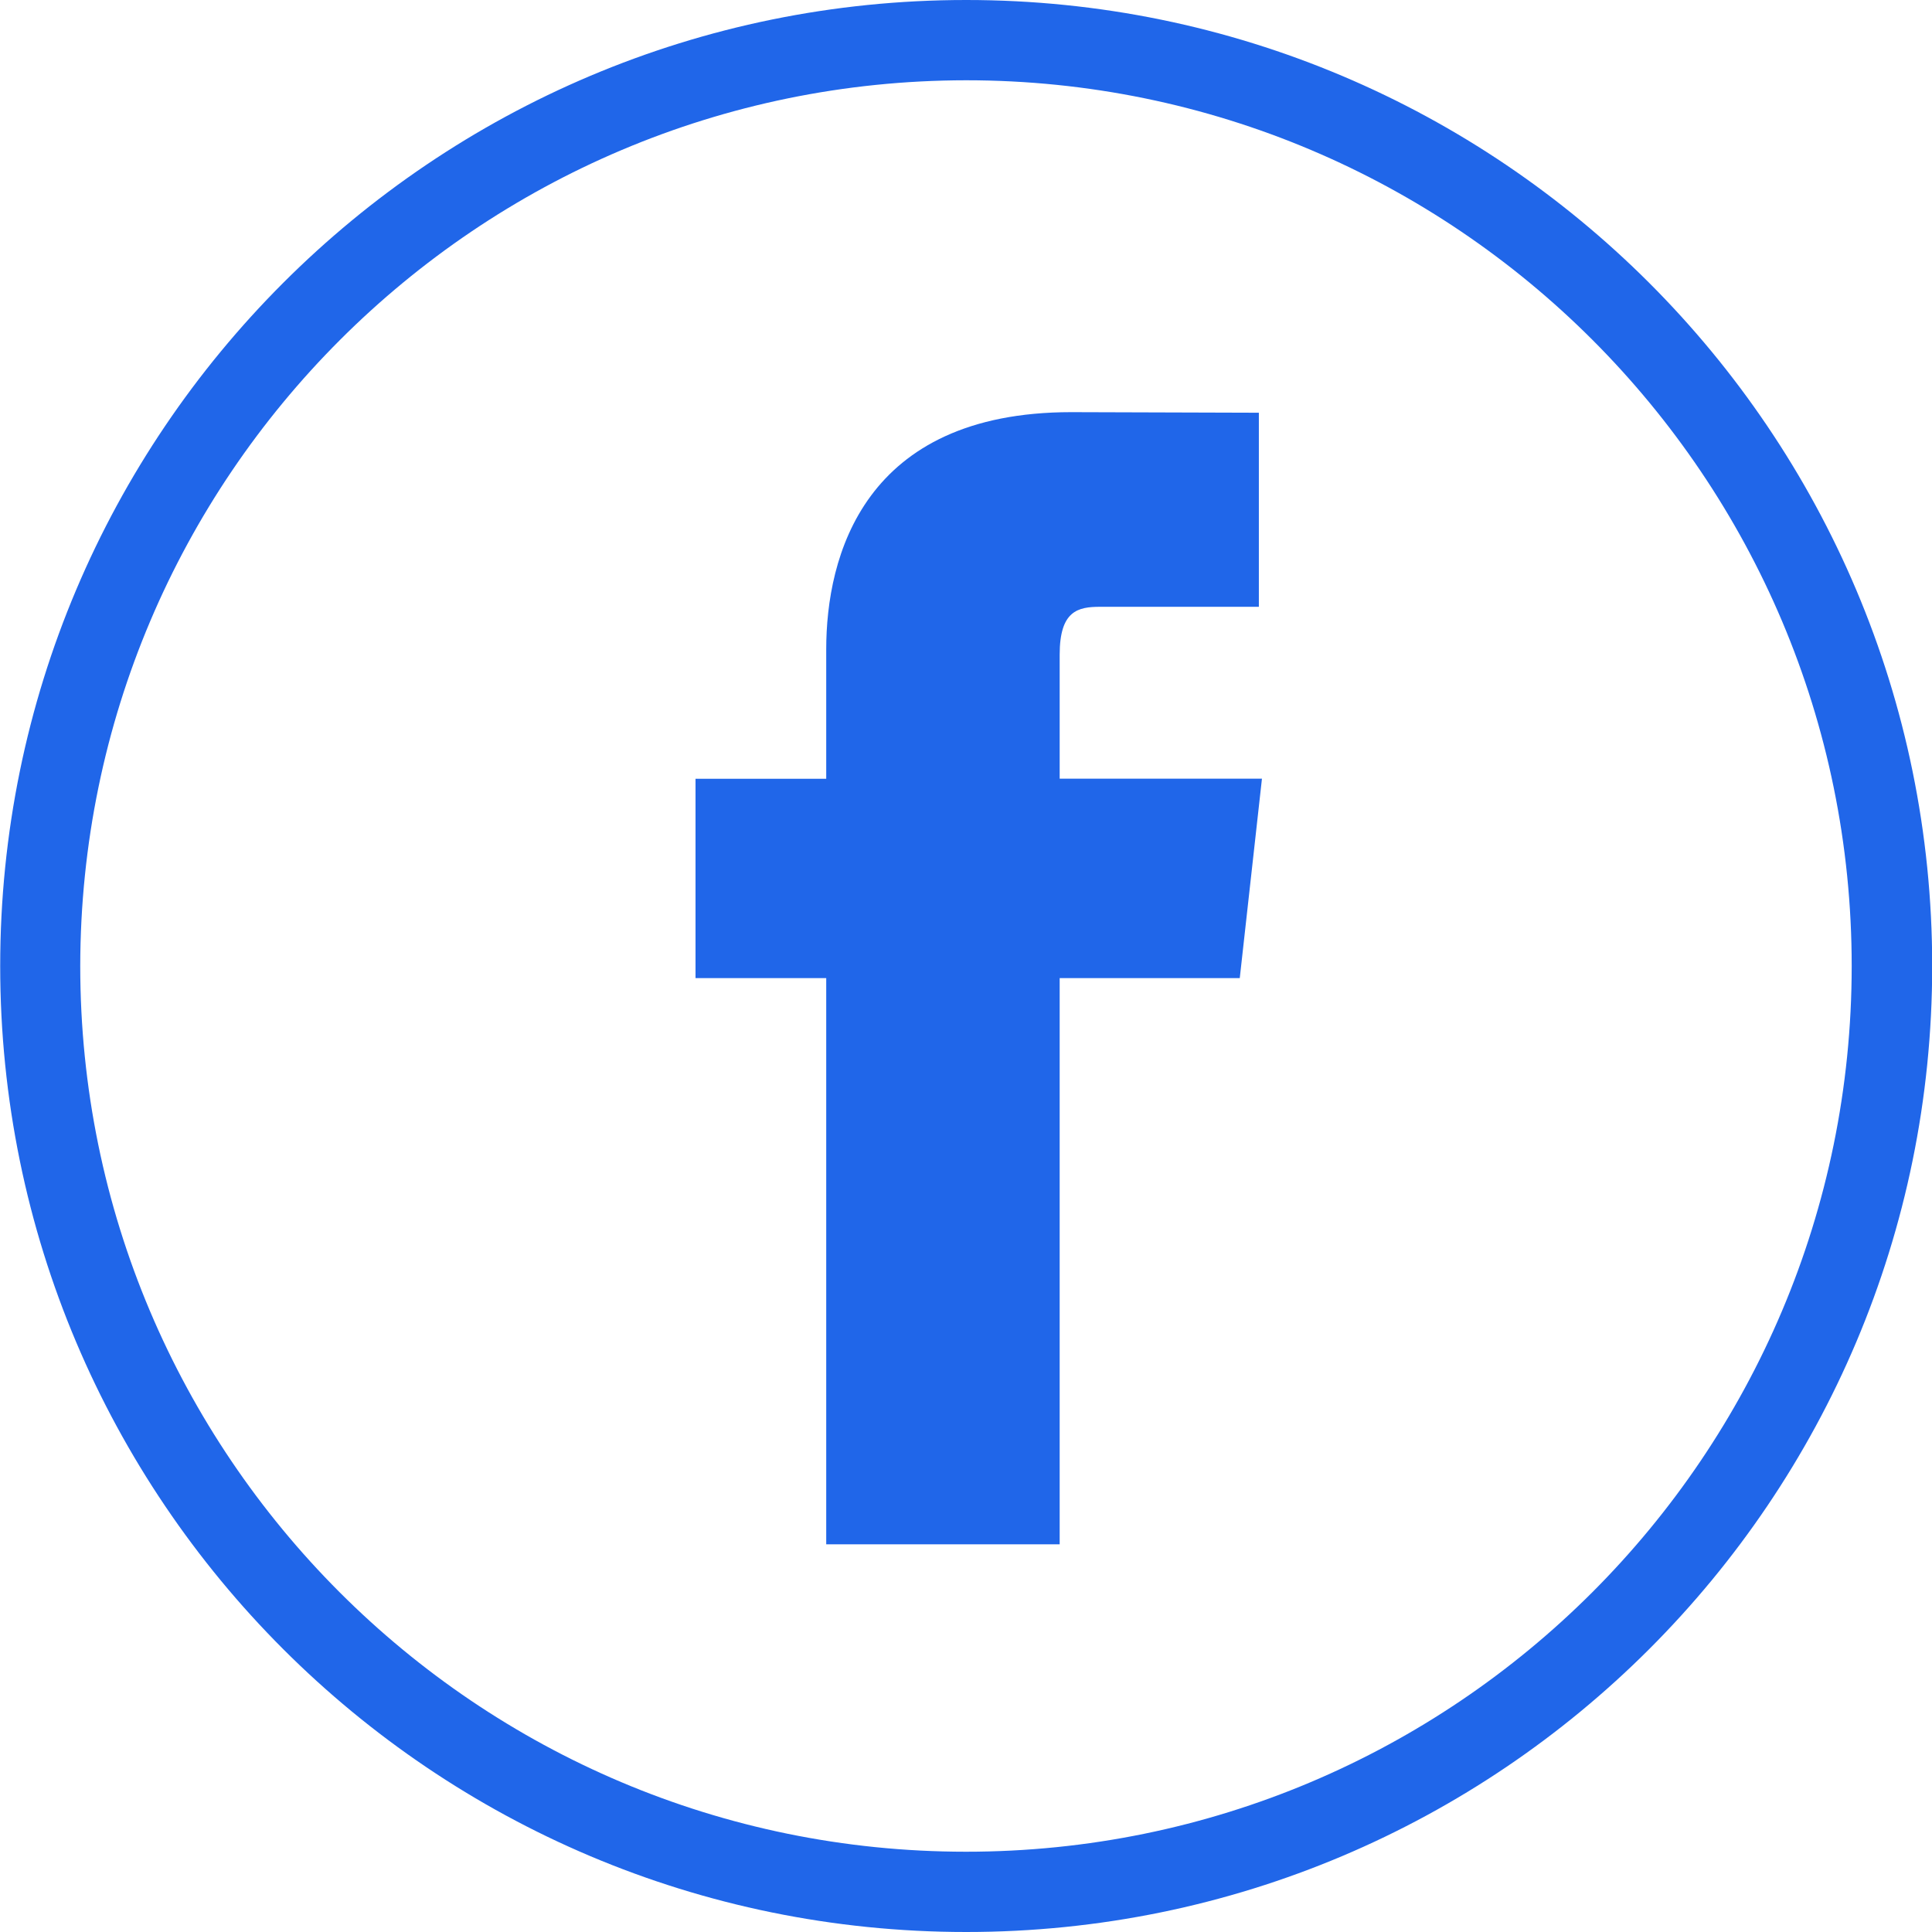
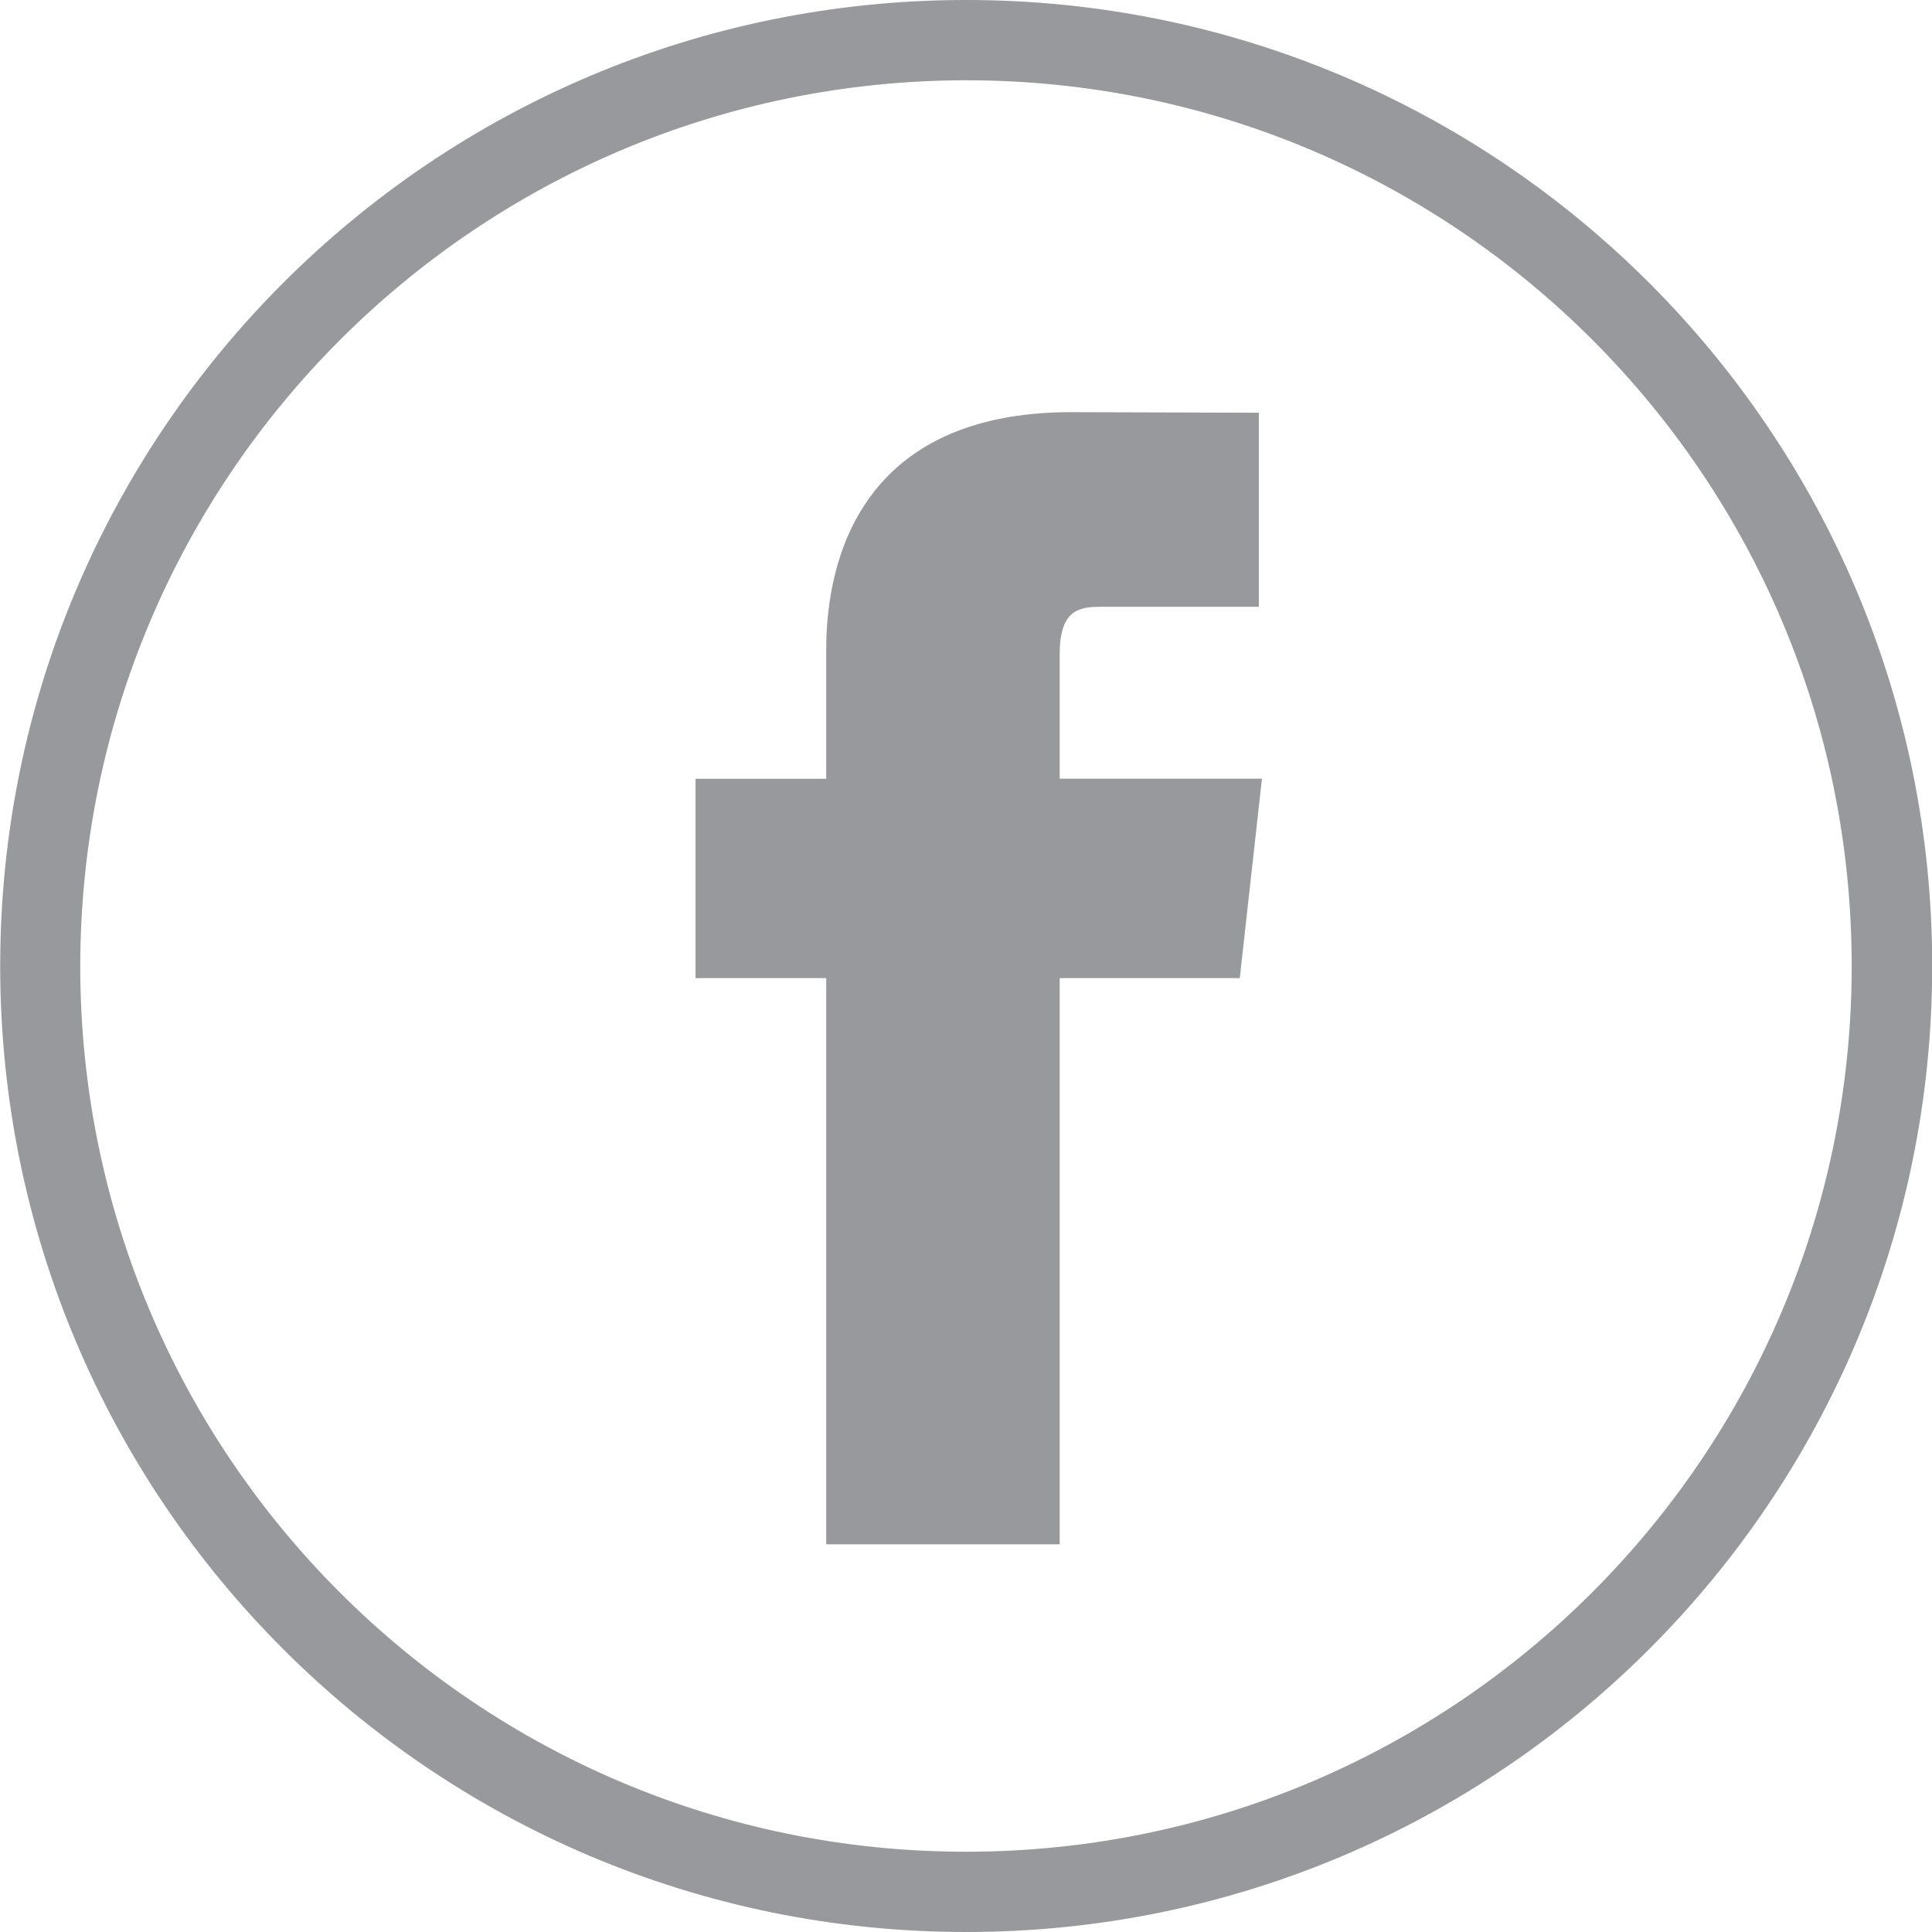
<svg xmlns="http://www.w3.org/2000/svg" width="60" height="60" viewBox="0 0 60 60">
  <g id="Group_1806" data-name="Group 1806" transform="translate(-3429 -4678)">
-     <path id="Path_6330" data-name="Path 6330" d="M456,49.994A27.507,27.507,0,1,1,428.486,77.5,27.538,27.538,0,0,1,456,49.994m0-2.493a30,30,0,1,0,30,30,30,30,0,0,0-30-30Z" transform="translate(3003.006 4630.499)" fill="#2066E9" />
+     <path id="Path_6330" data-name="Path 6330" d="M456,49.994A27.507,27.507,0,1,1,428.486,77.5,27.538,27.538,0,0,1,456,49.994m0-2.493a30,30,0,1,0,30,30,30,30,0,0,0-30-30Z" transform="translate(3003.006 4630.499)" fill="#97999D" />
    <g id="Group_1779" data-name="Group 1779" transform="translate(3450.6 4690.8)">
-       <path id="Path_6320" data-name="Path 6320" d="M466.719,85.684h7.25V68.1h5.593l.689-6.193h-6.282V58.056c0-1.367.569-1.487,1.254-1.487h4.932V50.542l-5.826-.018c-6.462,0-7.61,4.494-7.61,7.366v4.02H462.66V68.1h4.059Z" transform="translate(-462.66 -50.524)" fill="#2066E9" />
+       <path id="Path_6320" data-name="Path 6320" d="M466.719,85.684h7.25V68.1h5.593l.689-6.193h-6.282V58.056c0-1.367.569-1.487,1.254-1.487h4.932V50.542l-5.826-.018c-6.462,0-7.61,4.494-7.61,7.366v4.02H462.66V68.1h4.059Z" transform="translate(-462.66 -50.524)" fill="#97999D" />
    </g>
  </g>
</svg>
